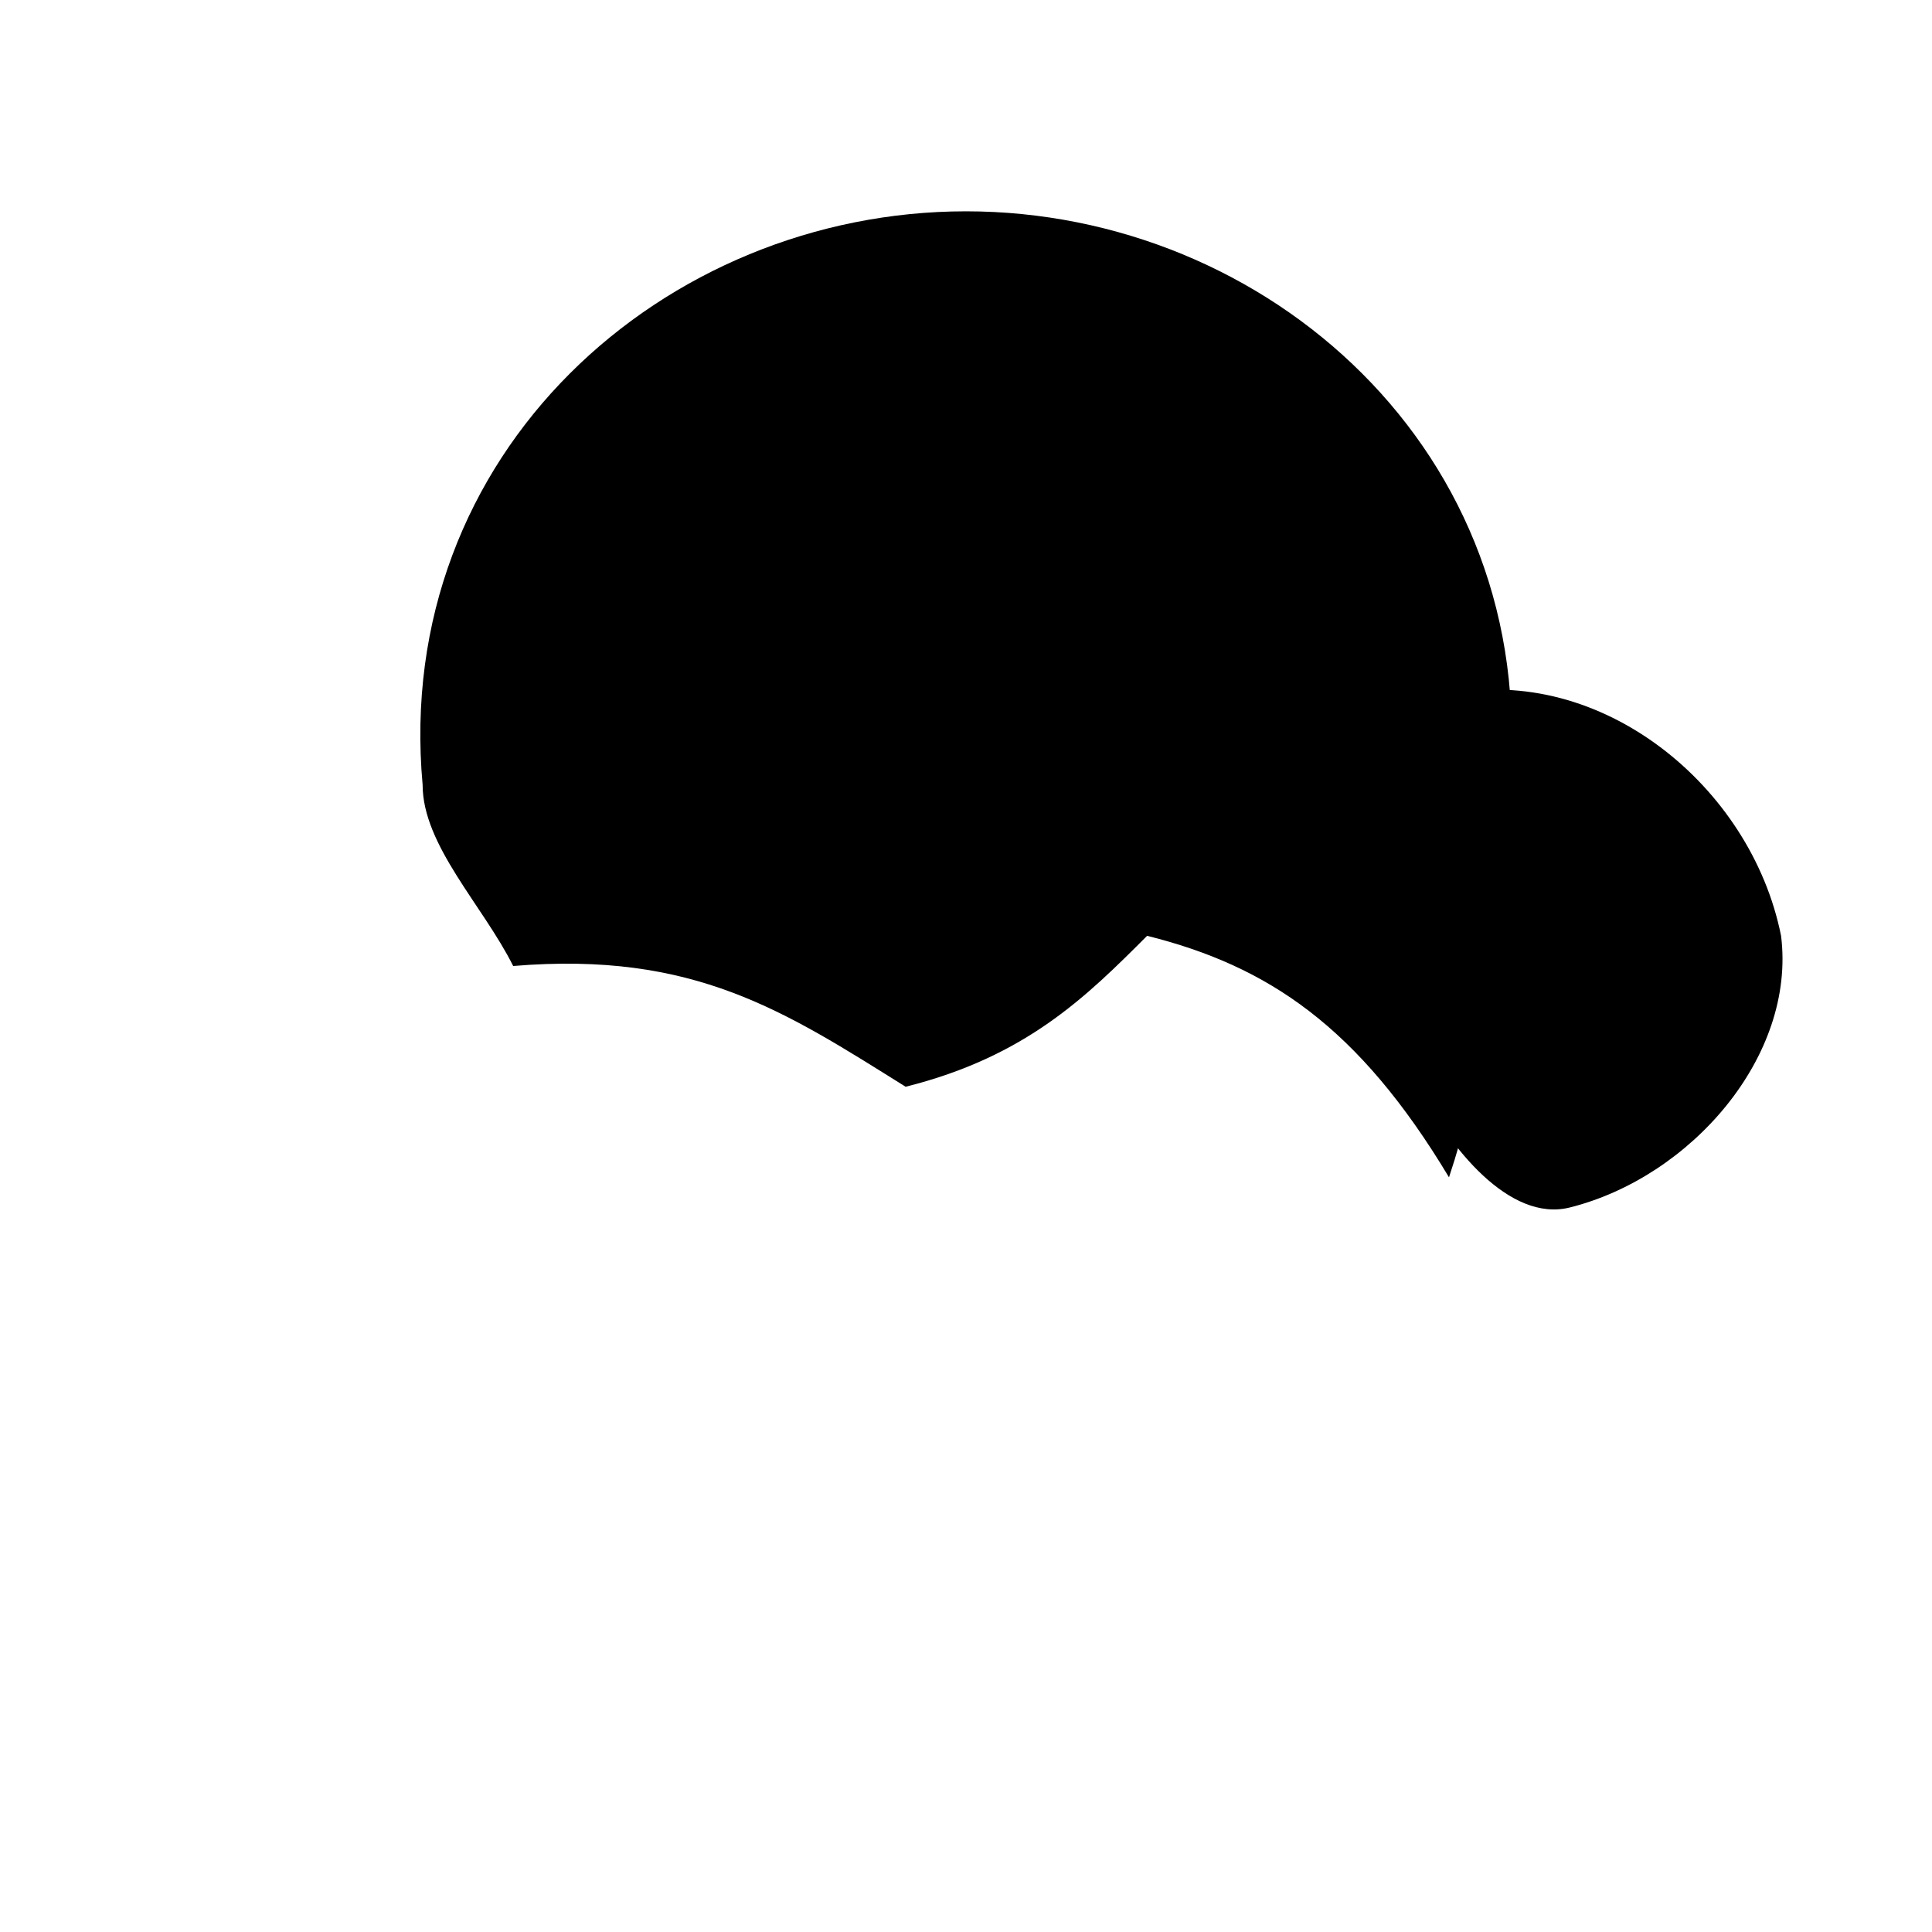
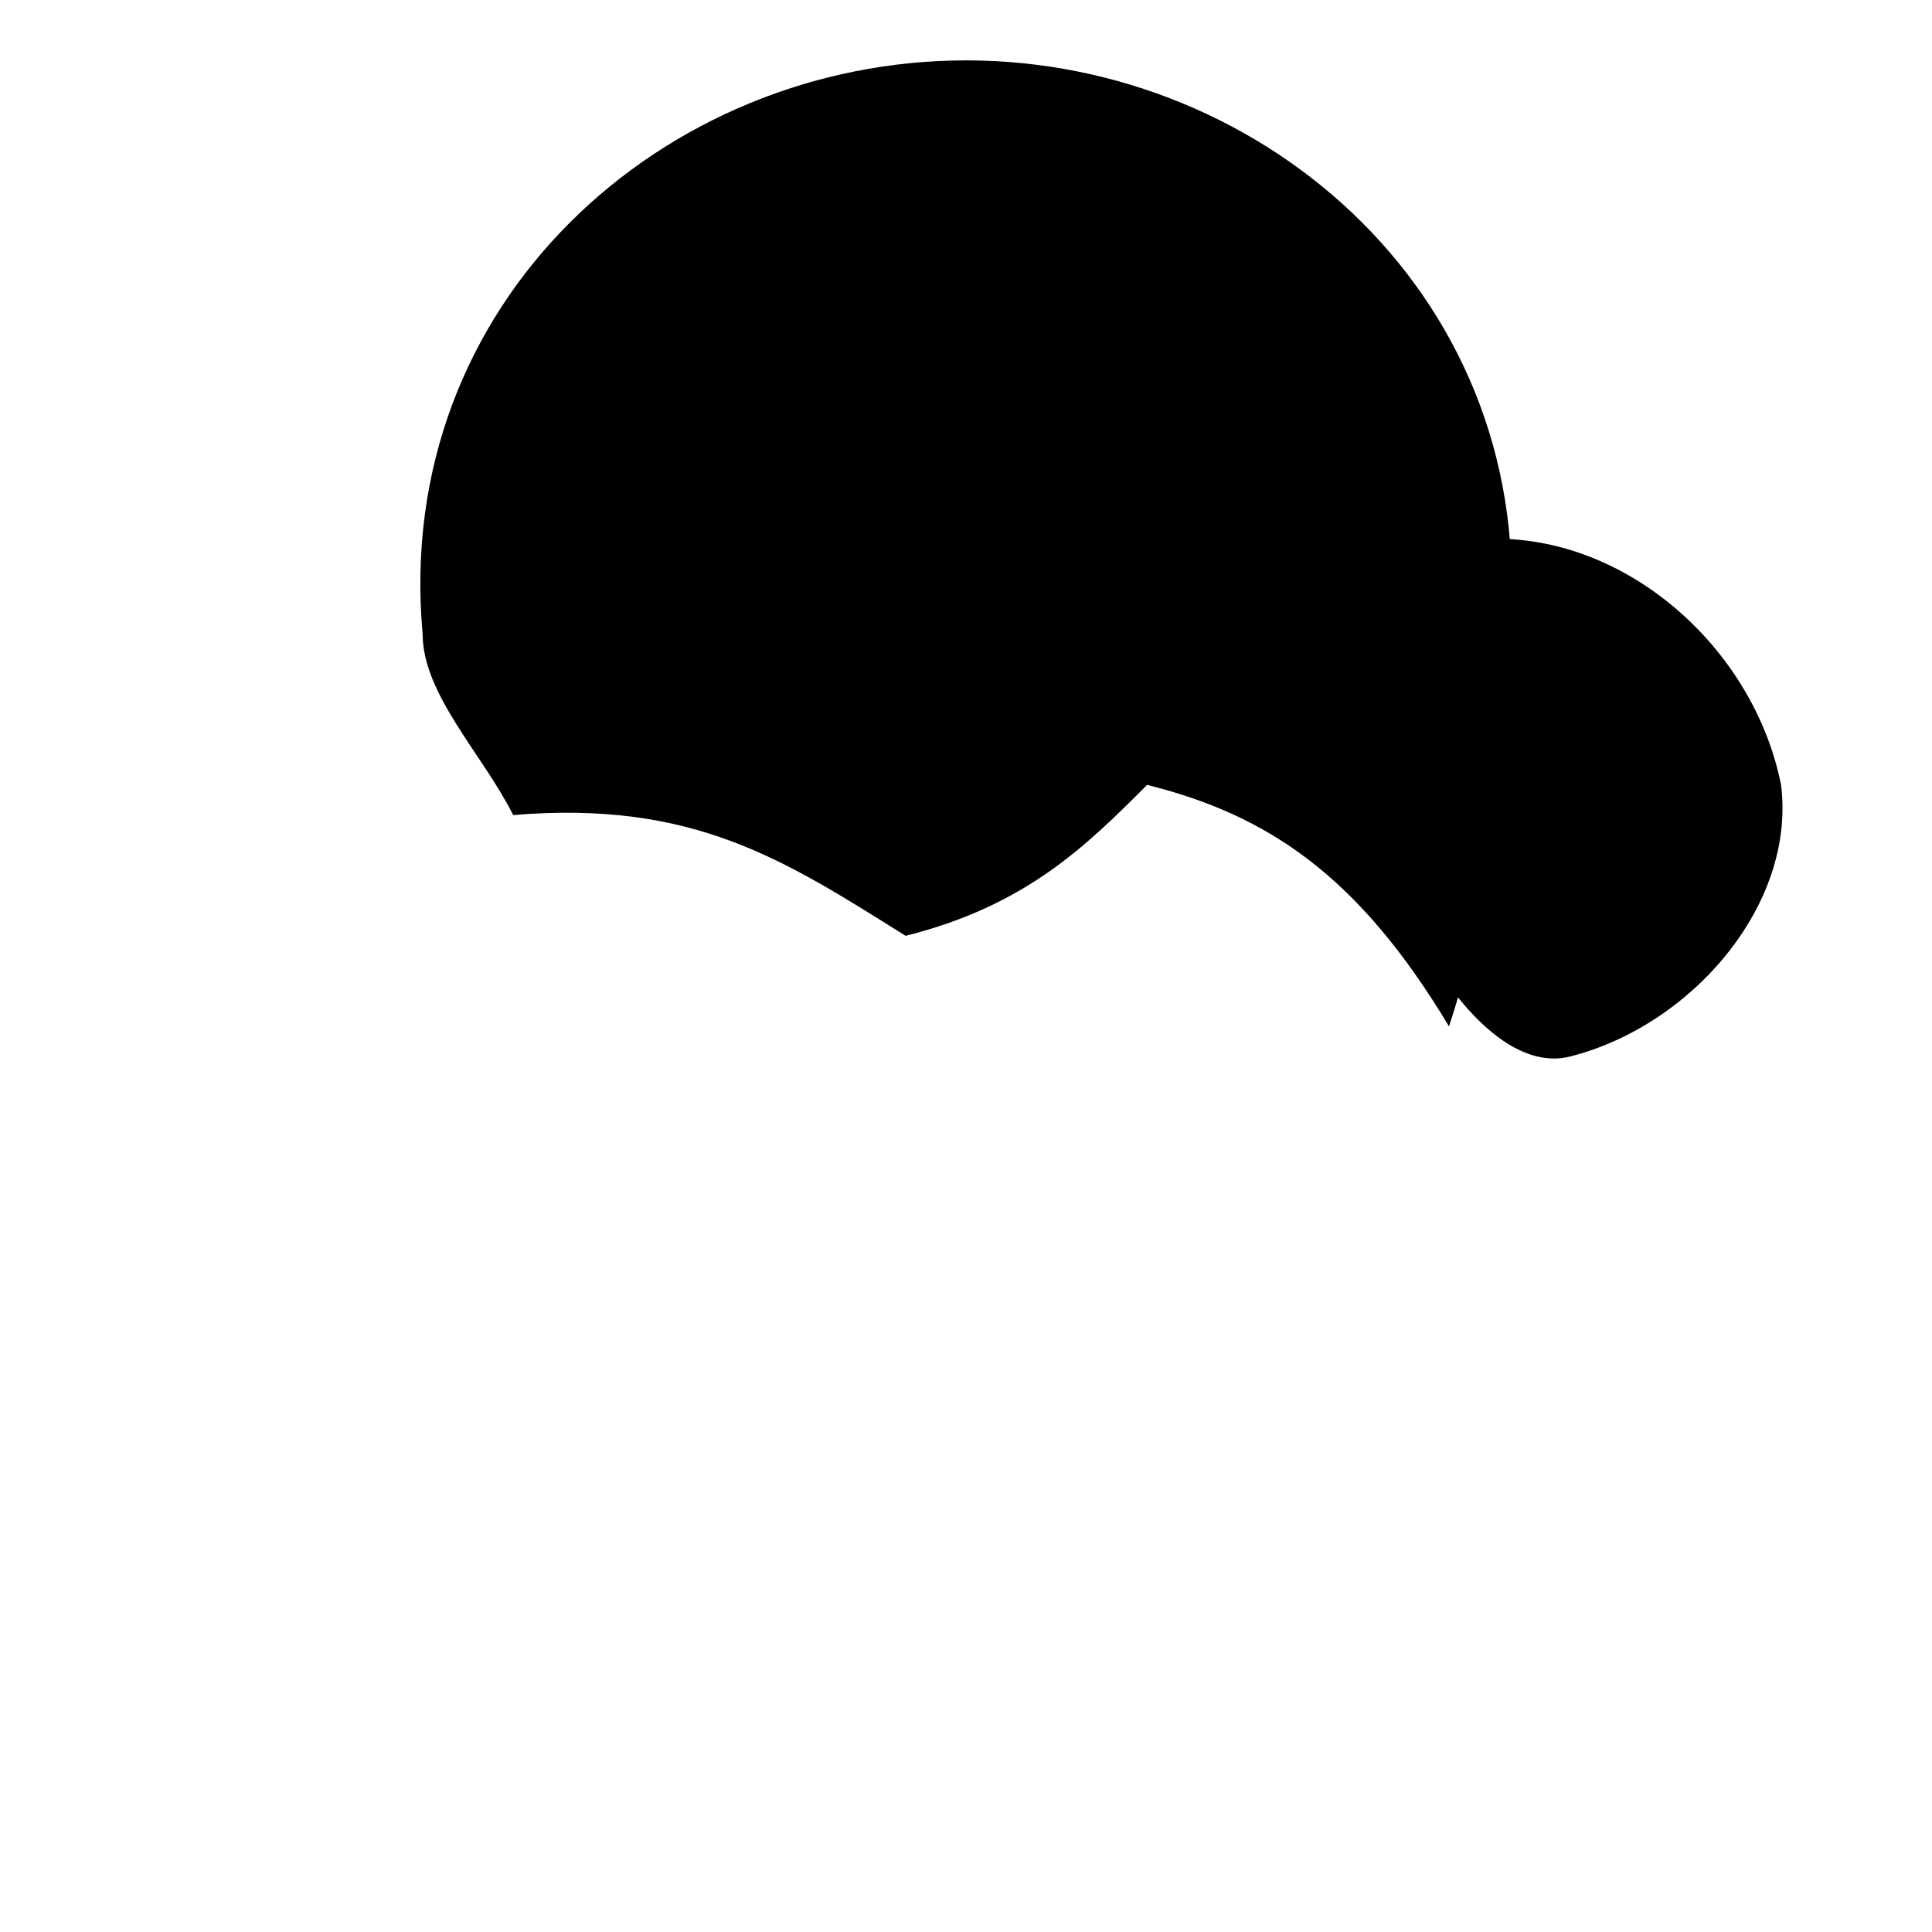
<svg xmlns="http://www.w3.org/2000/svg" viewBox="0 0 128 128">
-   <path d="M28 52c-2-22 16-38 36-38s38 16 36 38c0 10-2 20-4 26-6-10-12-14-20-16-4 4-8 8-16 10-8-5-14-9-26-8c-2-4-6-8-6-12z" fill="#000" />
-   <path d="M96 46c10-2 20 6 22 16c1 8-6 16-14 18c-4 1-8-4-10-8c-2-6 2-24 2-26z" fill="#000" />
+   <g transform="translate(0, -10)">
+     <path d="M28 52c-2-22 16-38 36-38s38 16 36 38c0 10-2 20-4 26-6-10-12-14-20-16-4 4-8 8-16 10-8-5-14-9-26-8c-2-4-6-8-6-12z" fill="#000" />
+     <path d="M96 46c10-2 20 6 22 16c1 8-6 16-14 18c-4 1-8-4-10-8c-2-6 2-24 2-26z" fill="#000" />
+   </g>
</svg>
